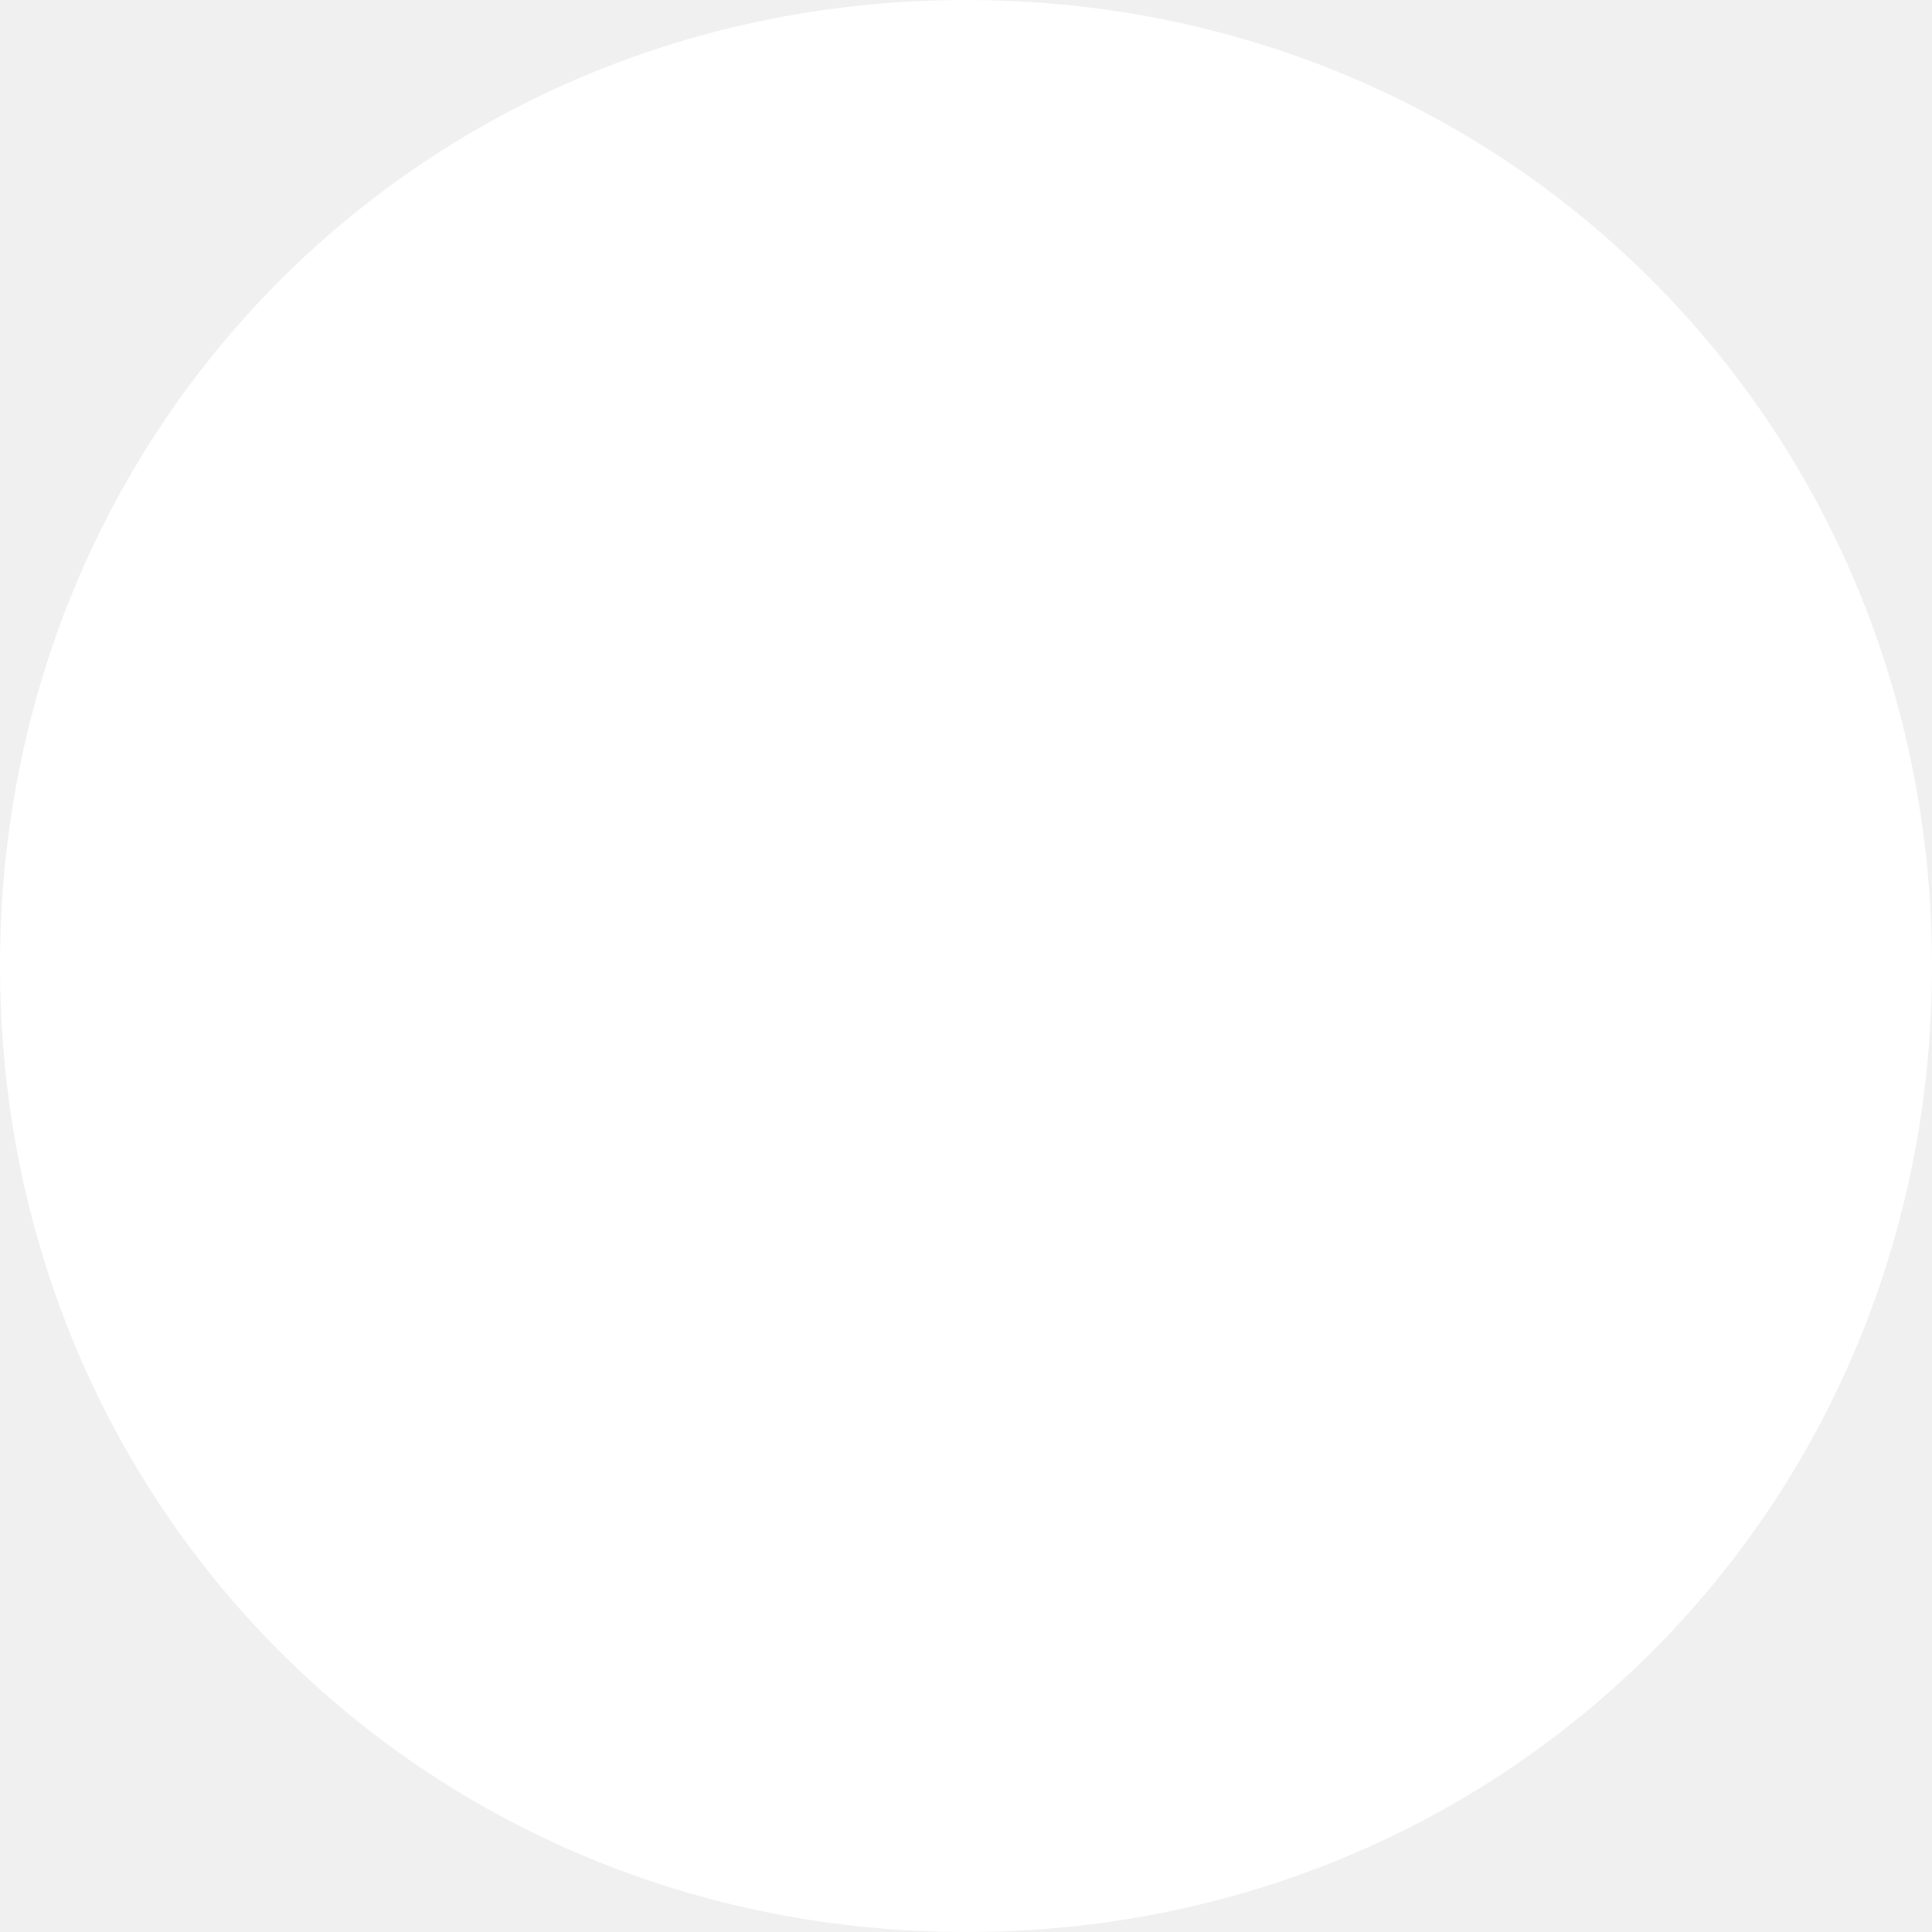
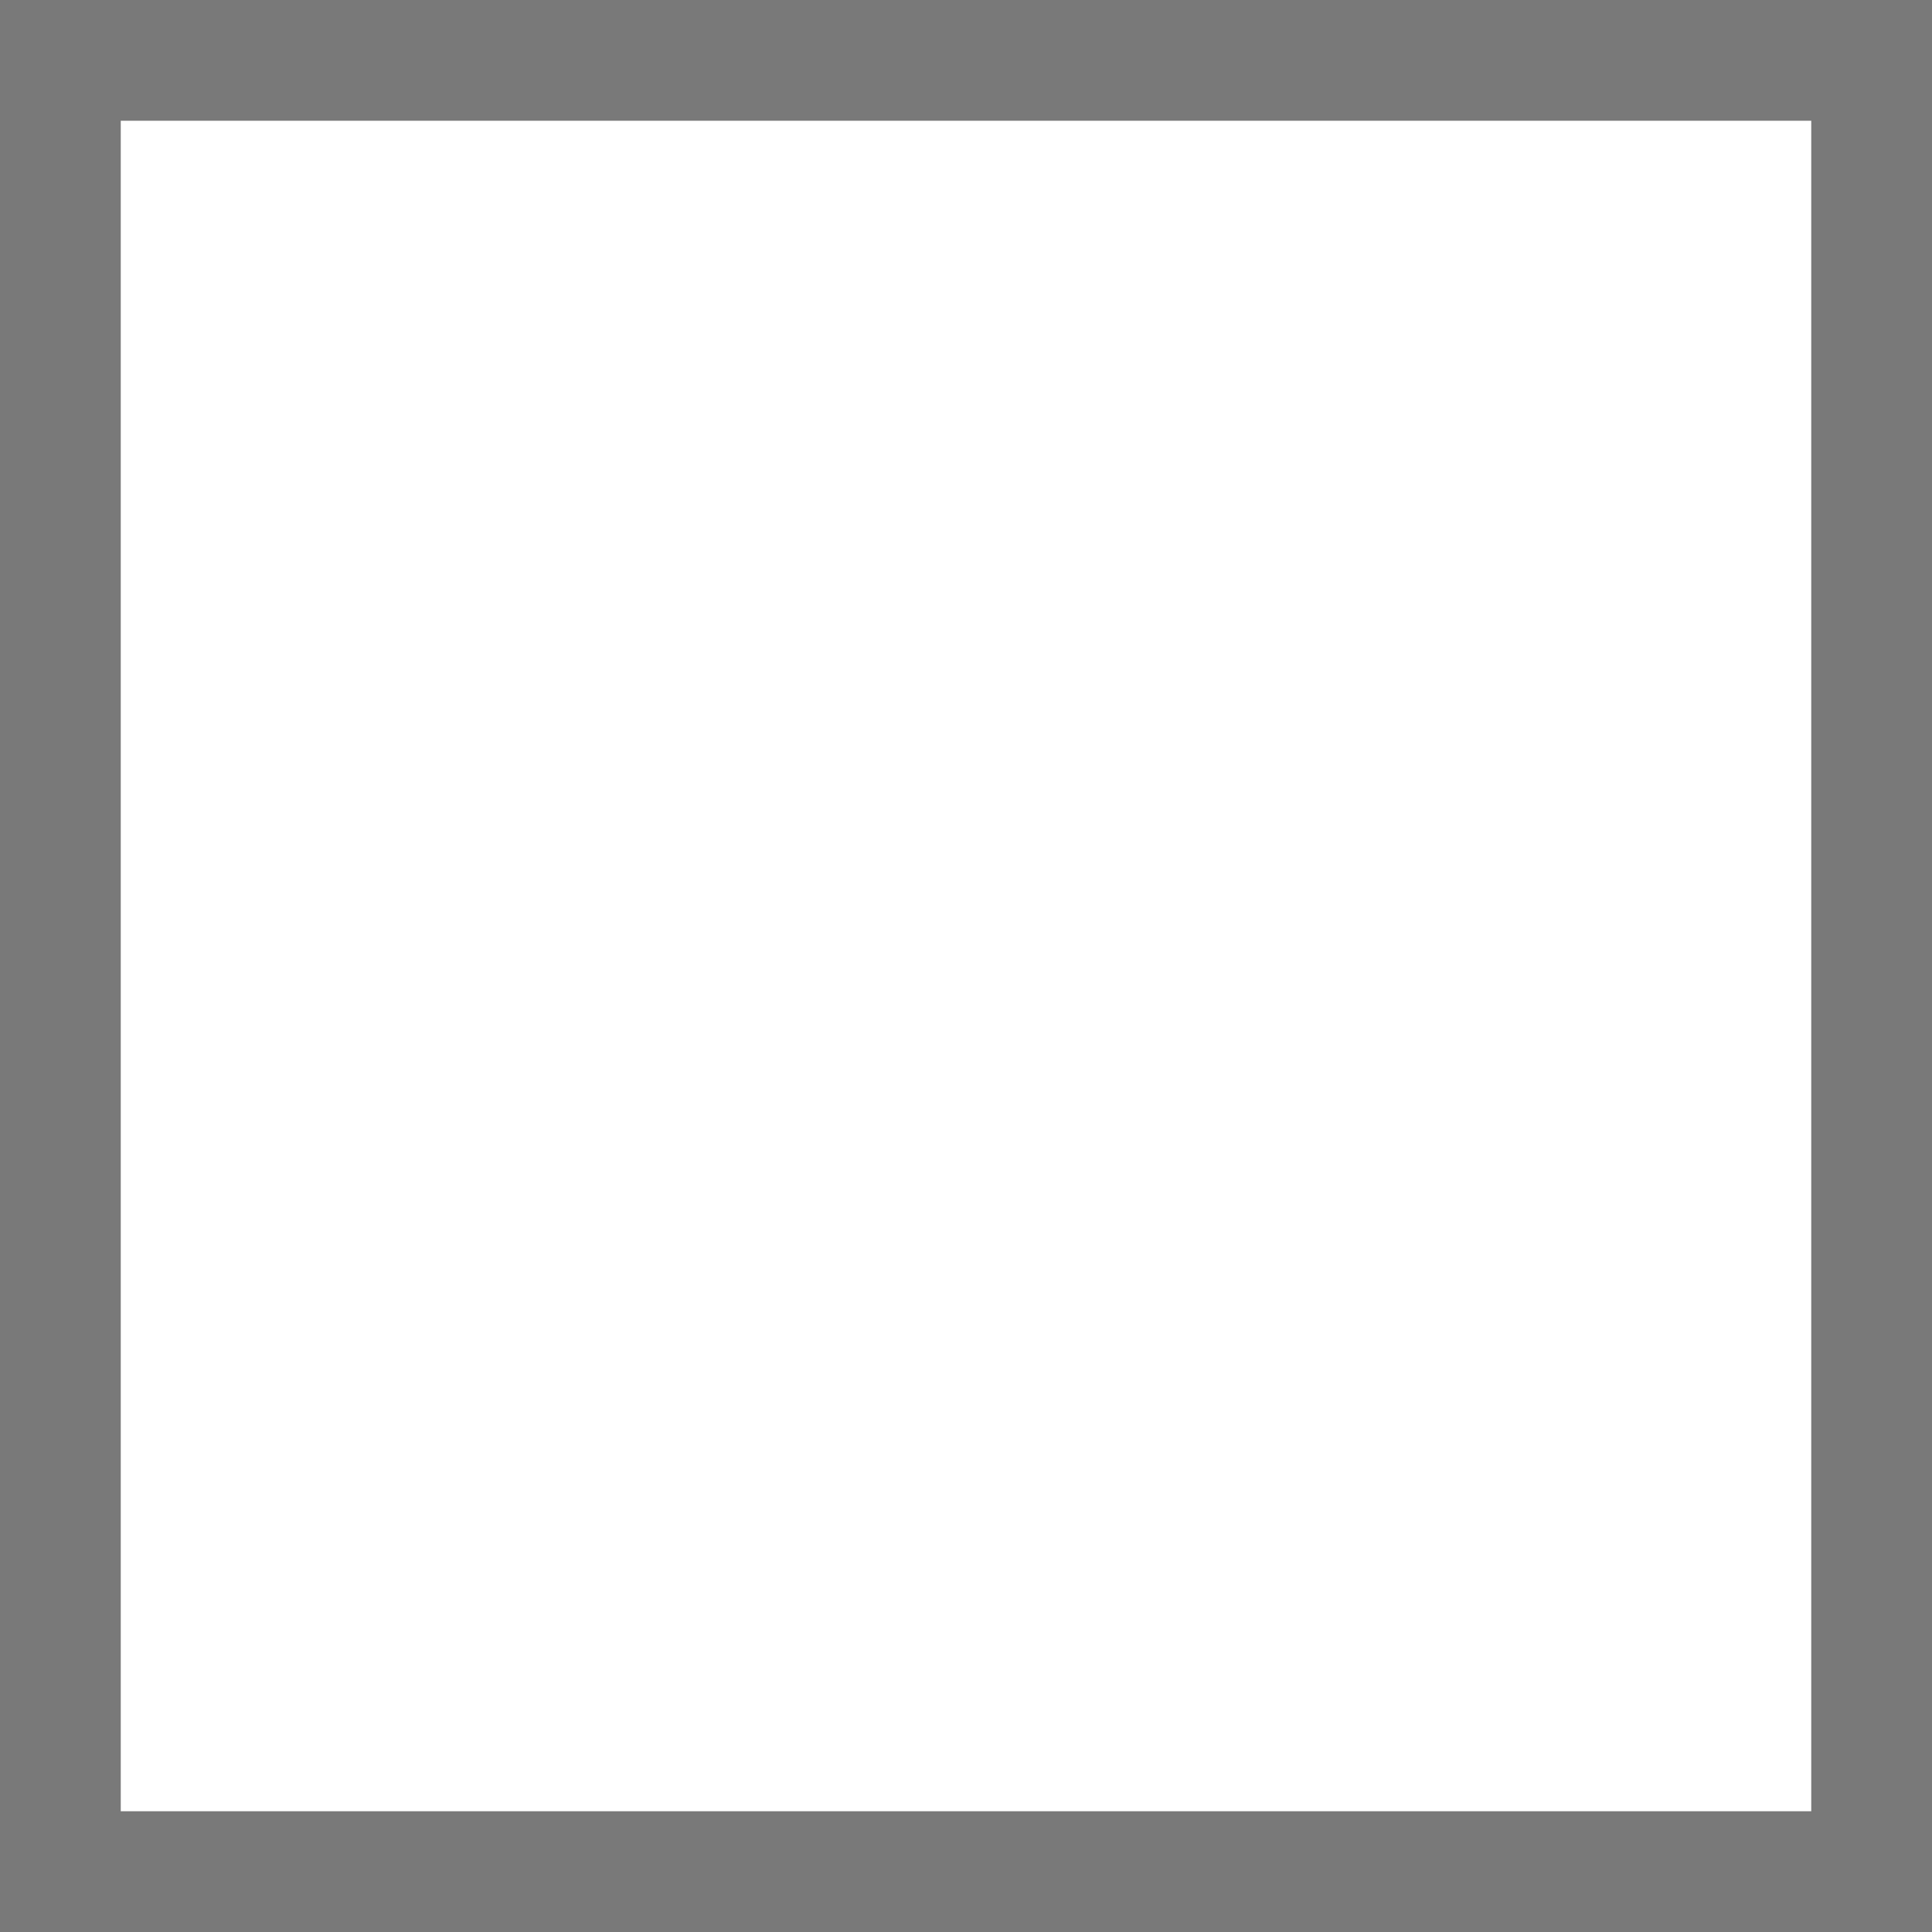
- <svg xmlns="http://www.w3.org/2000/svg" version="1.1" width="76px" height="76px">
-   <g transform="matrix(1 0 0 1 -72 -46 )">
-     <path d="M 110 46  C 131.28 46  148 62.72  148 84  C 148 105.28  131.28 122  110 122  C 88.72 122  72 105.28  72 84  C 72 62.72  88.72 46  110 46  Z " fill-rule="nonzero" fill="#ffffff" stroke="none" />
-   </g>
+ <svg xmlns="http://www.w3.org/2000/svg" version="1.1" width="16px" height="16px" viewBox="995 549  16 16">
+   <path d="M 995.5 549.5  L 1010.5 549.5  L 1010.5 564.5  L 995.5 564.5  L 995.5 549.5  Z " fill-rule="nonzero" fill="#ffffff" stroke="none" />
+   <path d="M 995.5 549.5  L 1010.5 549.5  L 1010.5 564.5  L 995.5 564.5  L 995.5 549.5  Z " stroke-width="1" stroke="#797979" fill="none" />
</svg>
